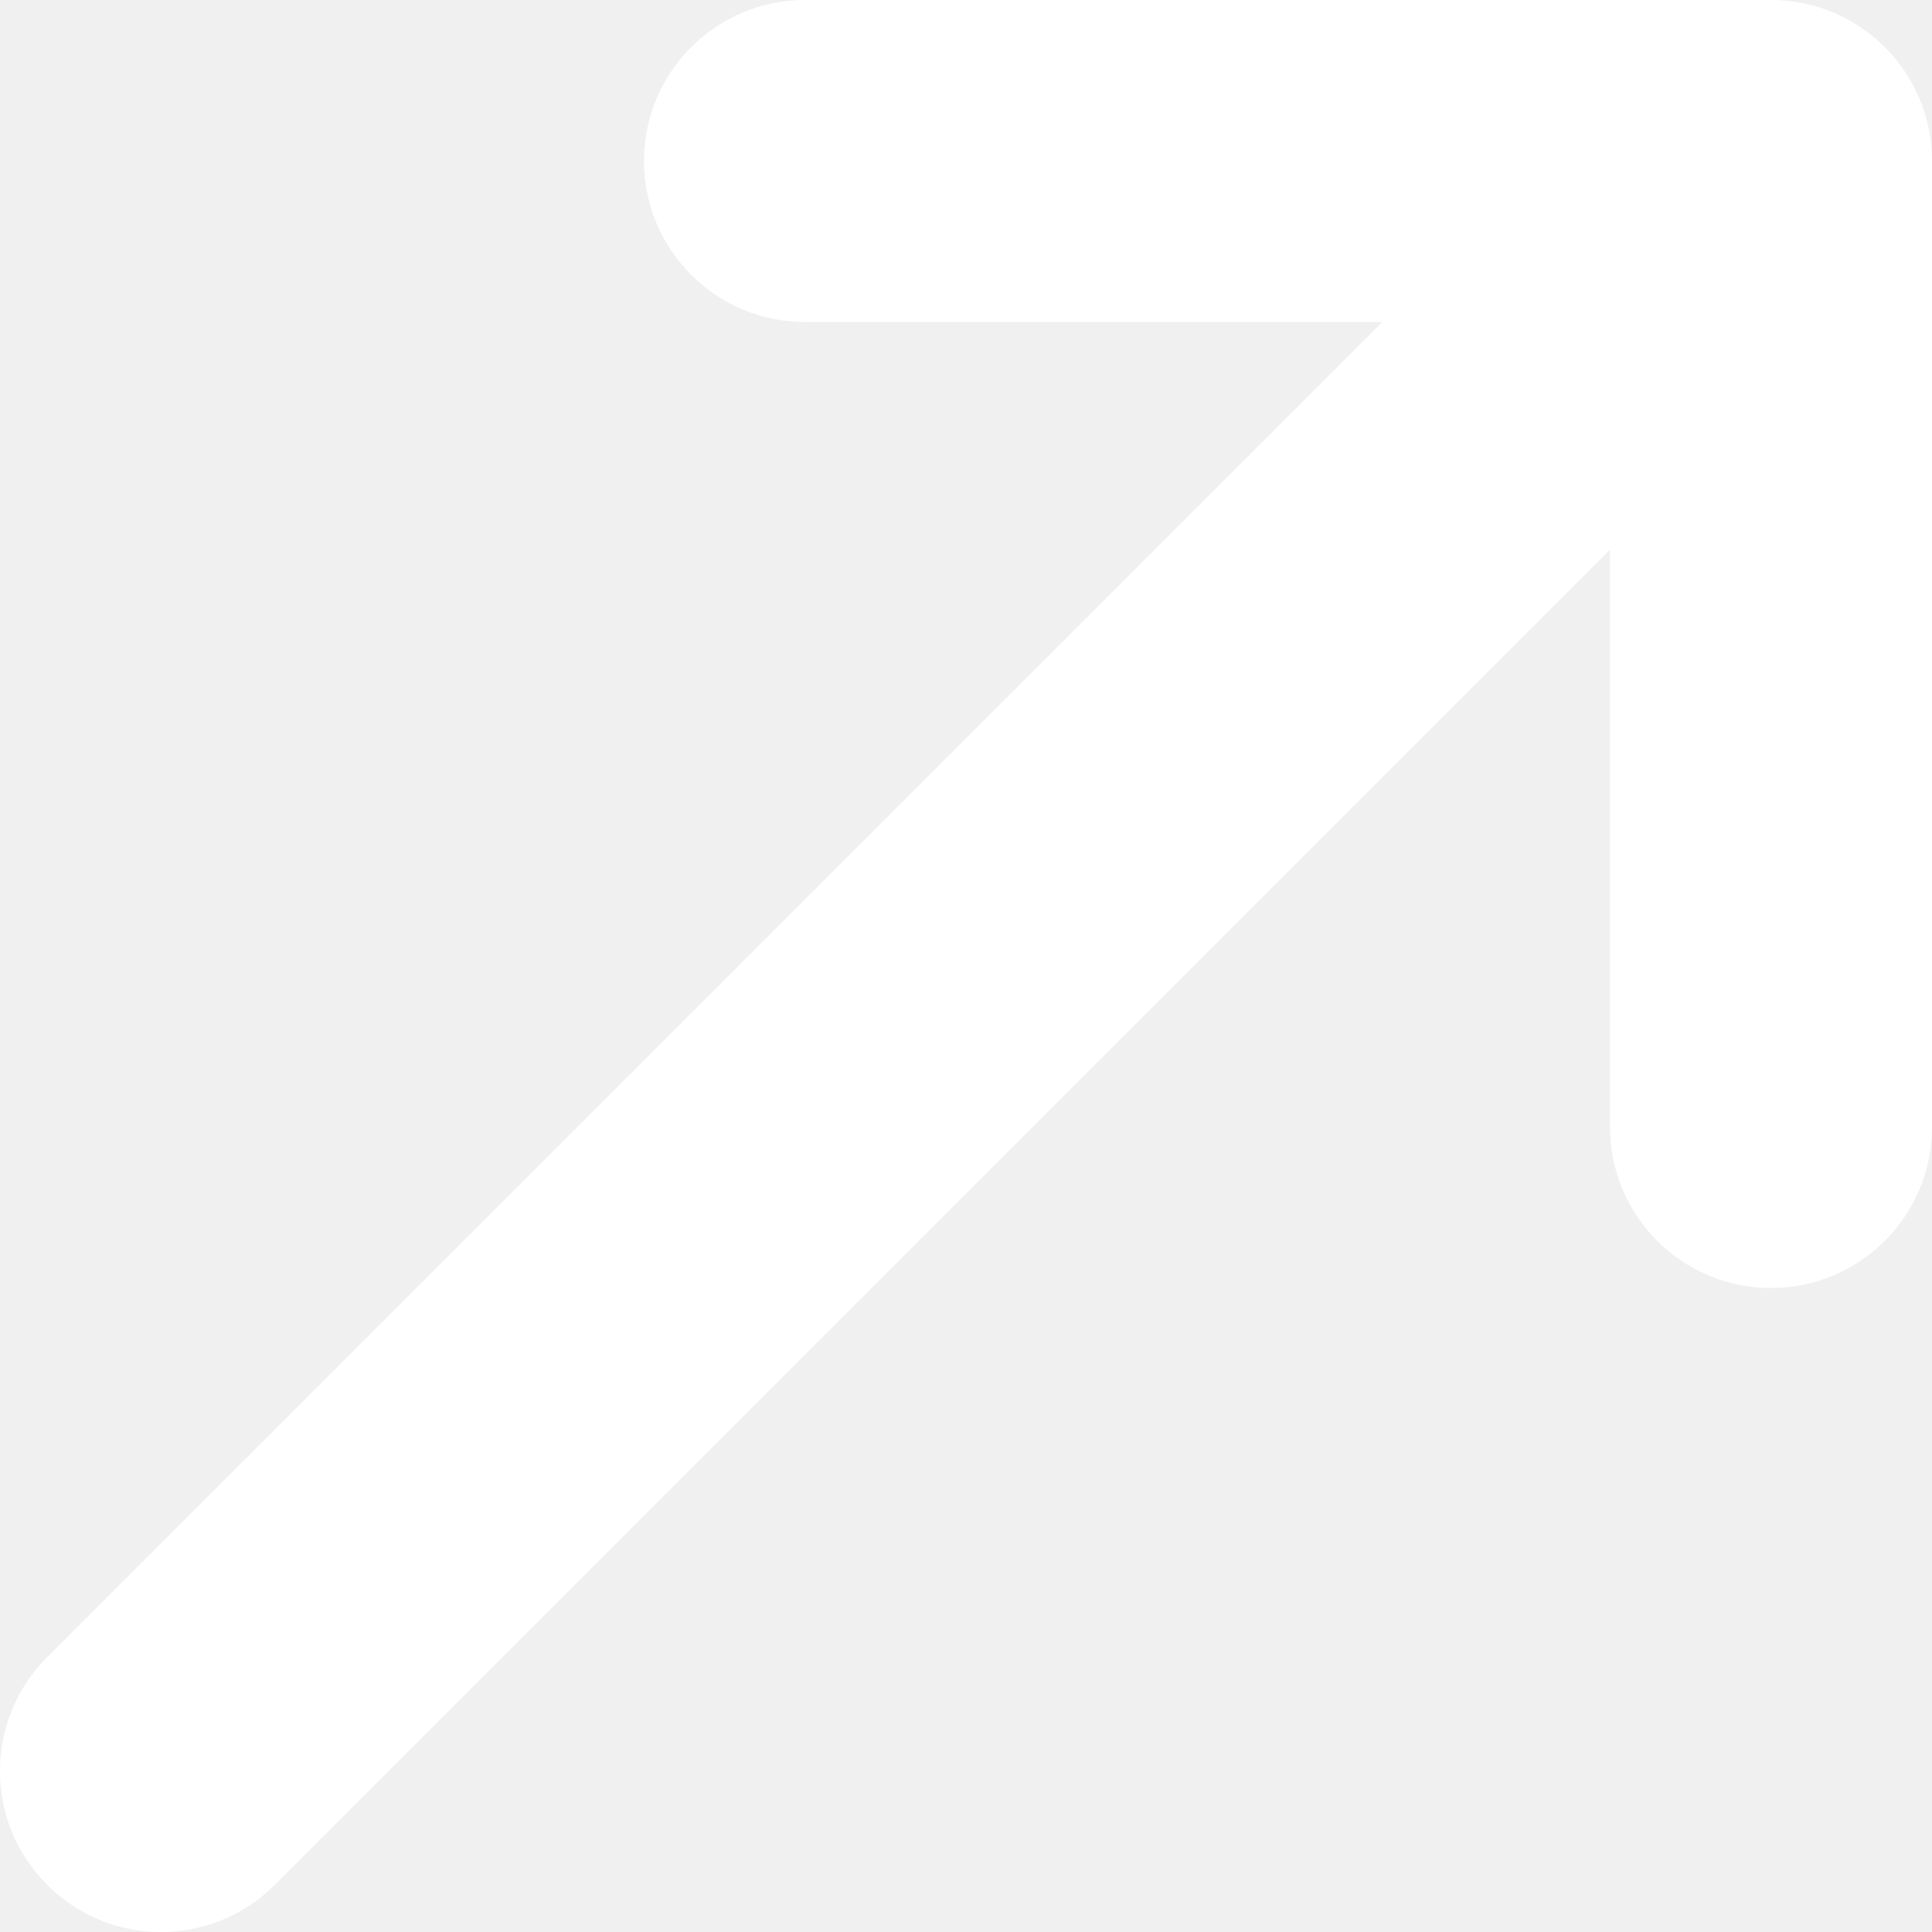
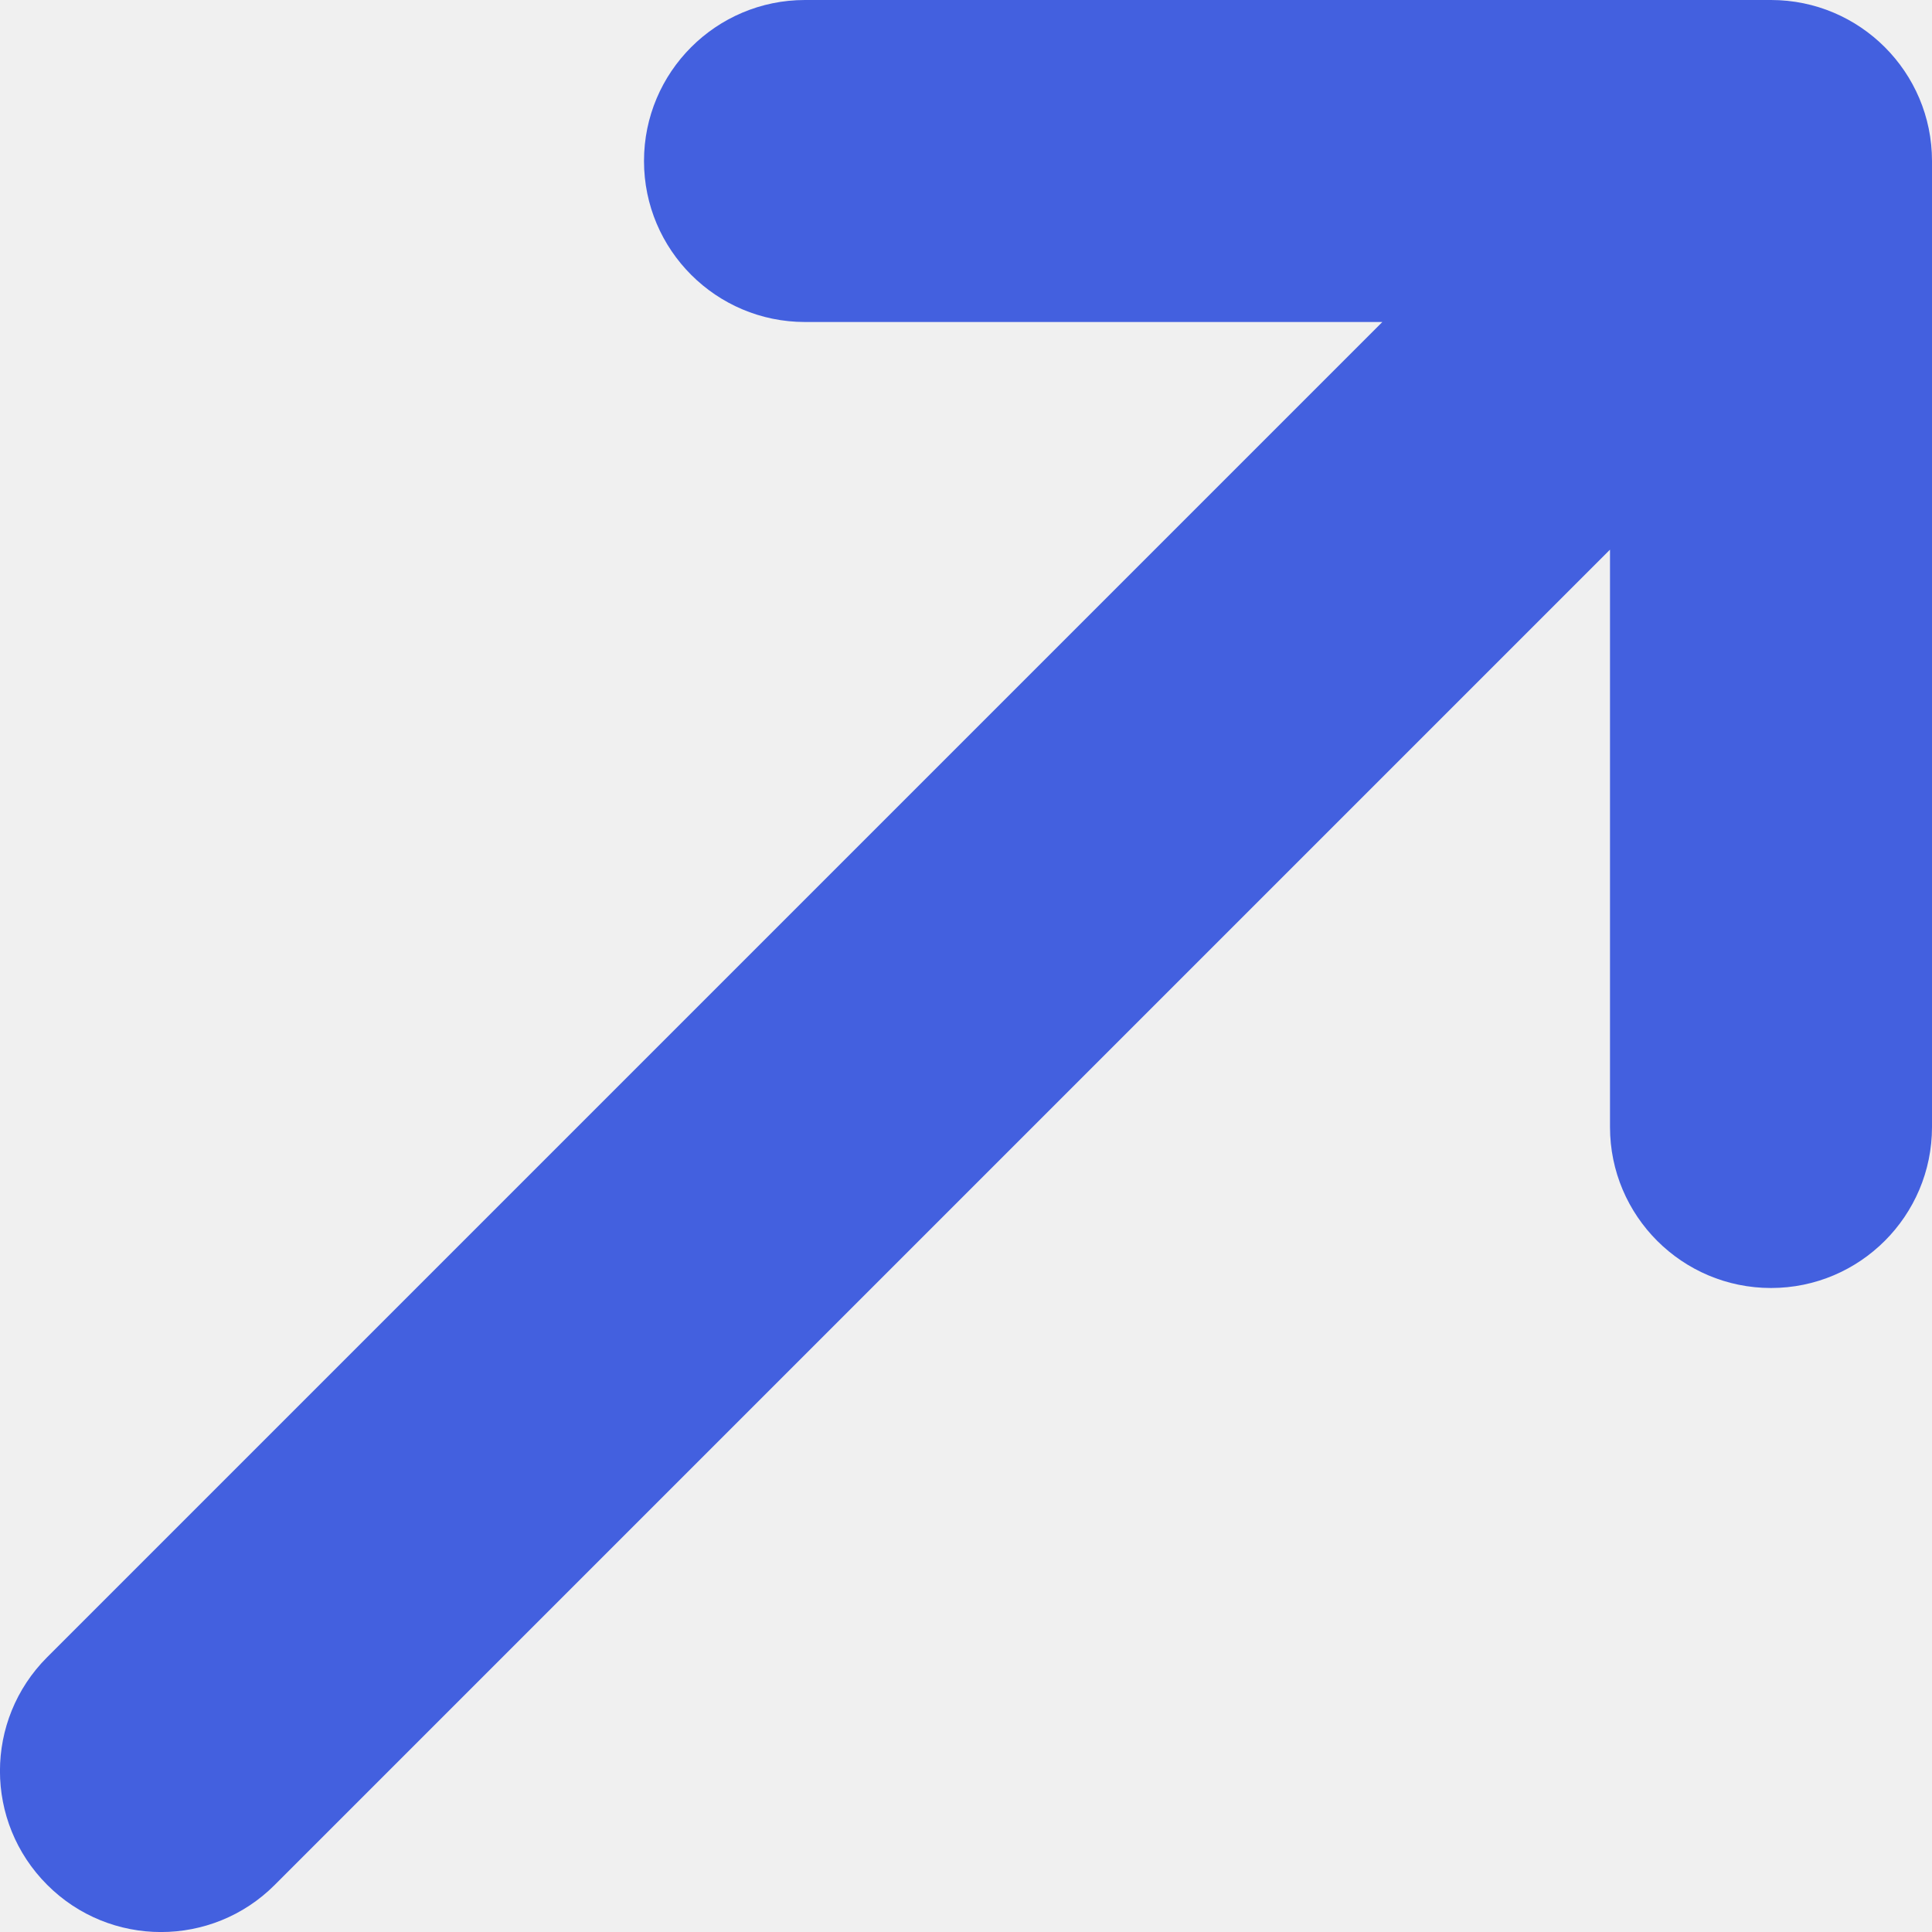
<svg xmlns="http://www.w3.org/2000/svg" width="12" height="12" viewBox="0 0 12 12" fill="none">
-   <path d="M5 0C4.448 -4.82789e-08 4 0.448 4 1C4 1.552 4.448 2 5 2L8.586 2L0.293 10.293C-0.098 10.684 -0.098 11.316 0.293 11.707C0.683 12.098 1.317 12.098 1.707 11.707L10 3.414L10 7C10 7.552 10.448 8 11 8C11.552 8 12 7.552 12 7L12 1C12 0.448 11.552 5.72816e-07 11 5.24537e-07L5 0Z" fill="white" />
+   <path d="M5 0C4.448 -4.82789e-08 4 0.448 4 1C4 1.552 4.448 2 5 2L8.586 2L0.293 10.293C-0.098 10.684 -0.098 11.316 0.293 11.707C0.683 12.098 1.317 12.098 1.707 11.707L10 3.414L10 7C10 7.552 10.448 8 11 8C11.552 8 12 7.552 12 7L12 1C12 0.448 11.552 5.72816e-07 11 5.24537e-07L5 0Z" fill="#4360DF" />
</svg>
